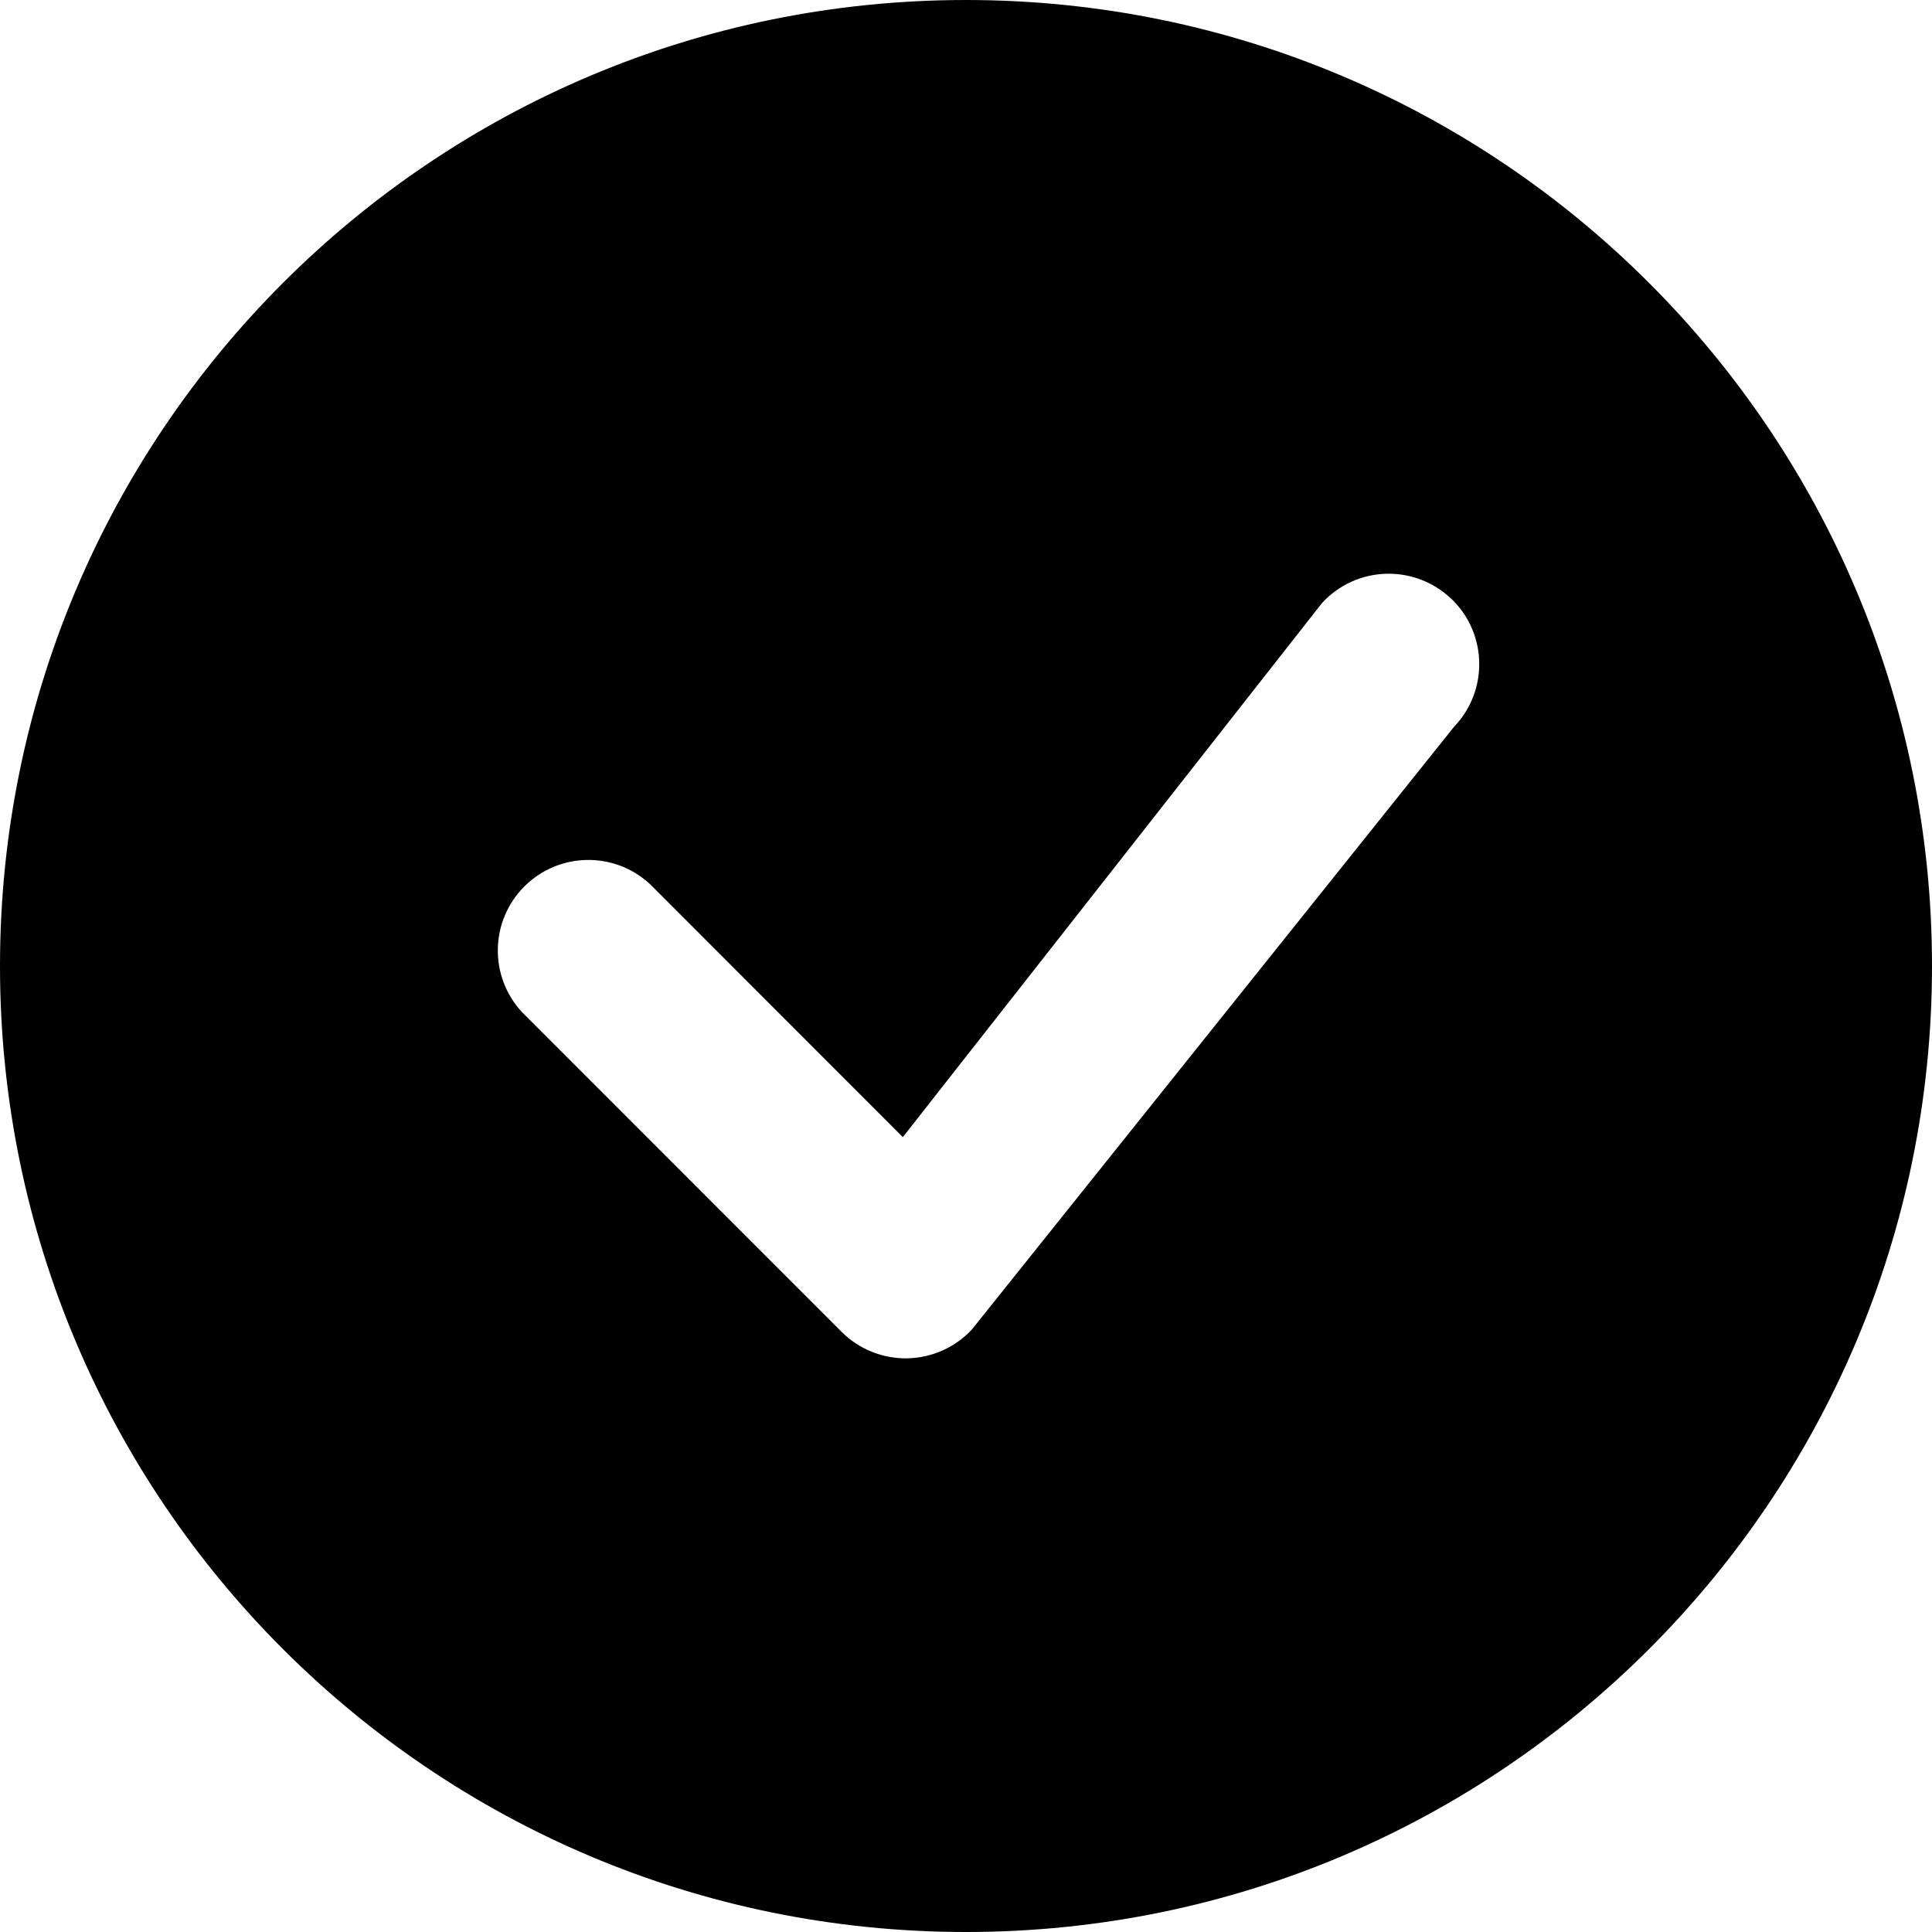
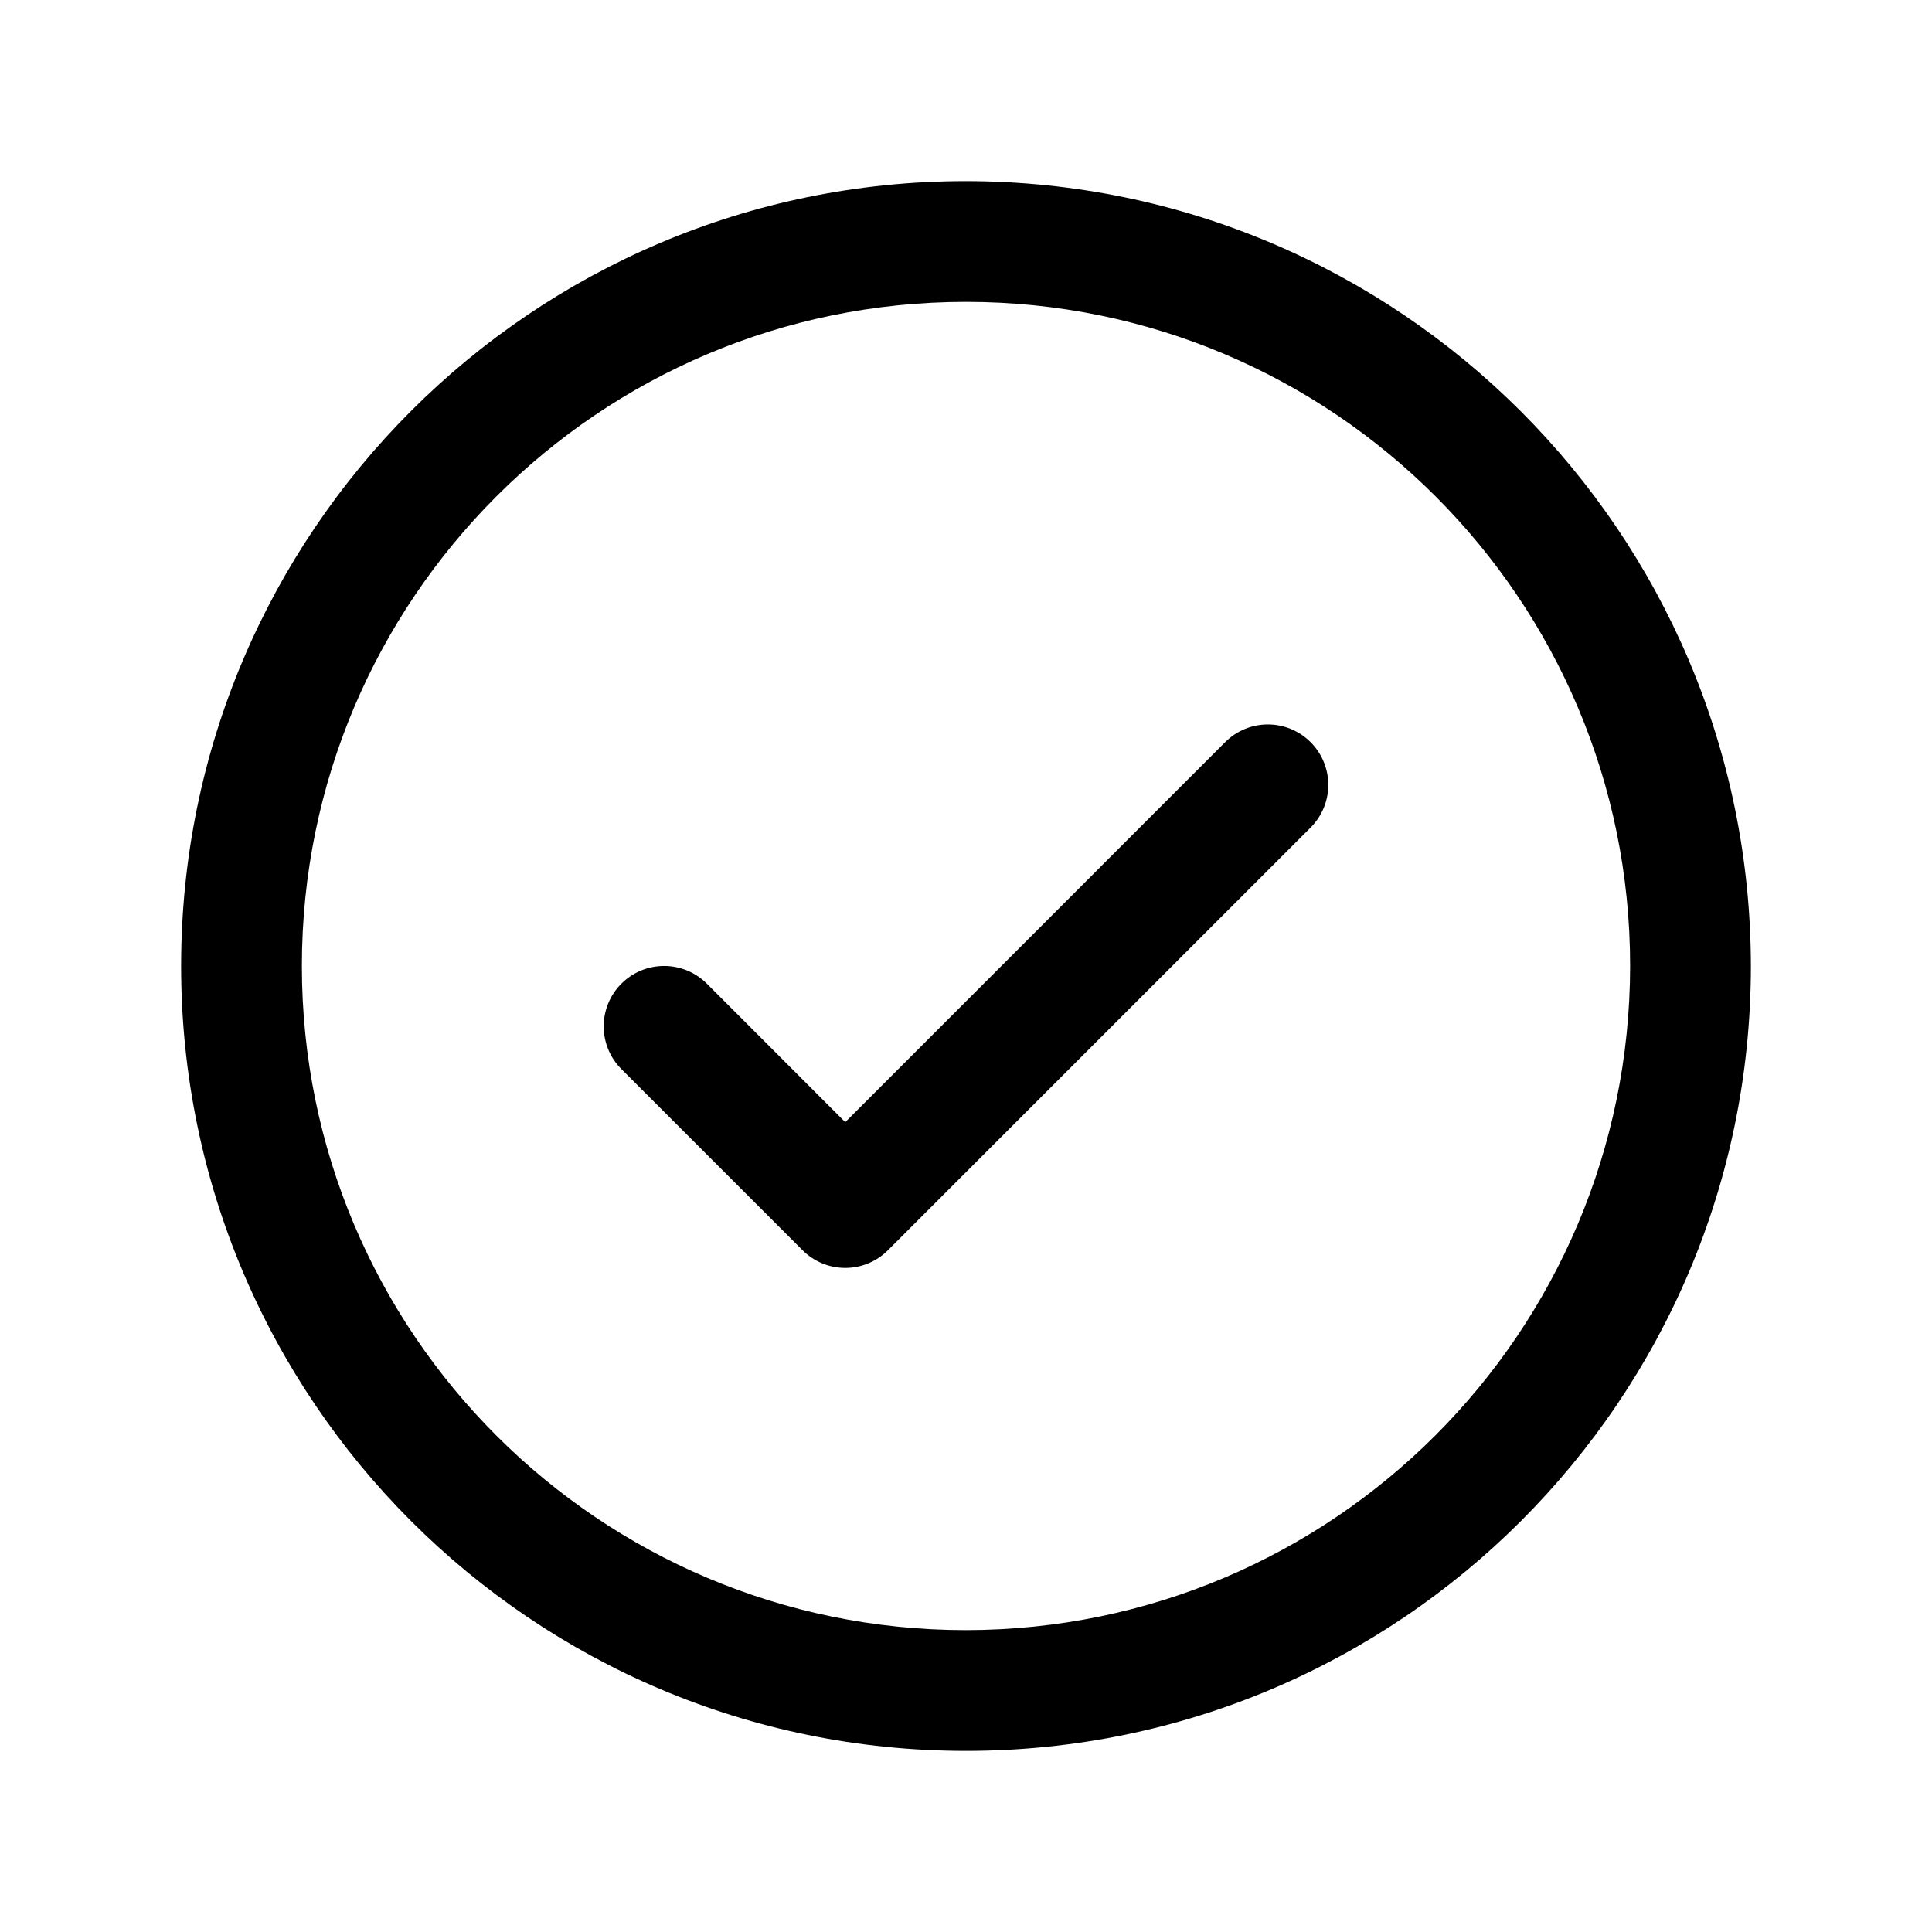
- <svg xmlns="http://www.w3.org/2000/svg" width="16" height="16" fill="currentColor" class="bi bi-check-circle-fill" viewBox="0 0 16 16">
-   <path d="M16 8A8 8 0 1 1 0 8a8 8 0 0 1 16 0m-3.97-3.03a.75.75 0 0 0-1.08.022L7.477 9.417 5.384 7.323a.75.75 0 0 0-1.06 1.06L6.97 11.03a.75.75 0 0 0 1.079-.02l3.992-4.99a.75.75 0 0 0-.01-1.05z" />
+ <svg xmlns="http://www.w3.org/2000/svg" viewBox="0 0 256 256" fill="currentColor">
+   <path d="M173.66,98.34a8,8,0,0,1,0,11.32l-56,56a8,8,0,0,1-11.32,0l-24-24a8,8,0,0,1,11.32-11.32L112,148.69l50.34-50.35A8,8,0,0,1,173.66,98.34ZM232,128A104,104,0,1,1,128,24,104.11,104.11,0,0,1,232,128Zm-16,0a88,88,0,1,0-88,88A88.1,88.1,0,0,0,216,128Z" />
</svg>
